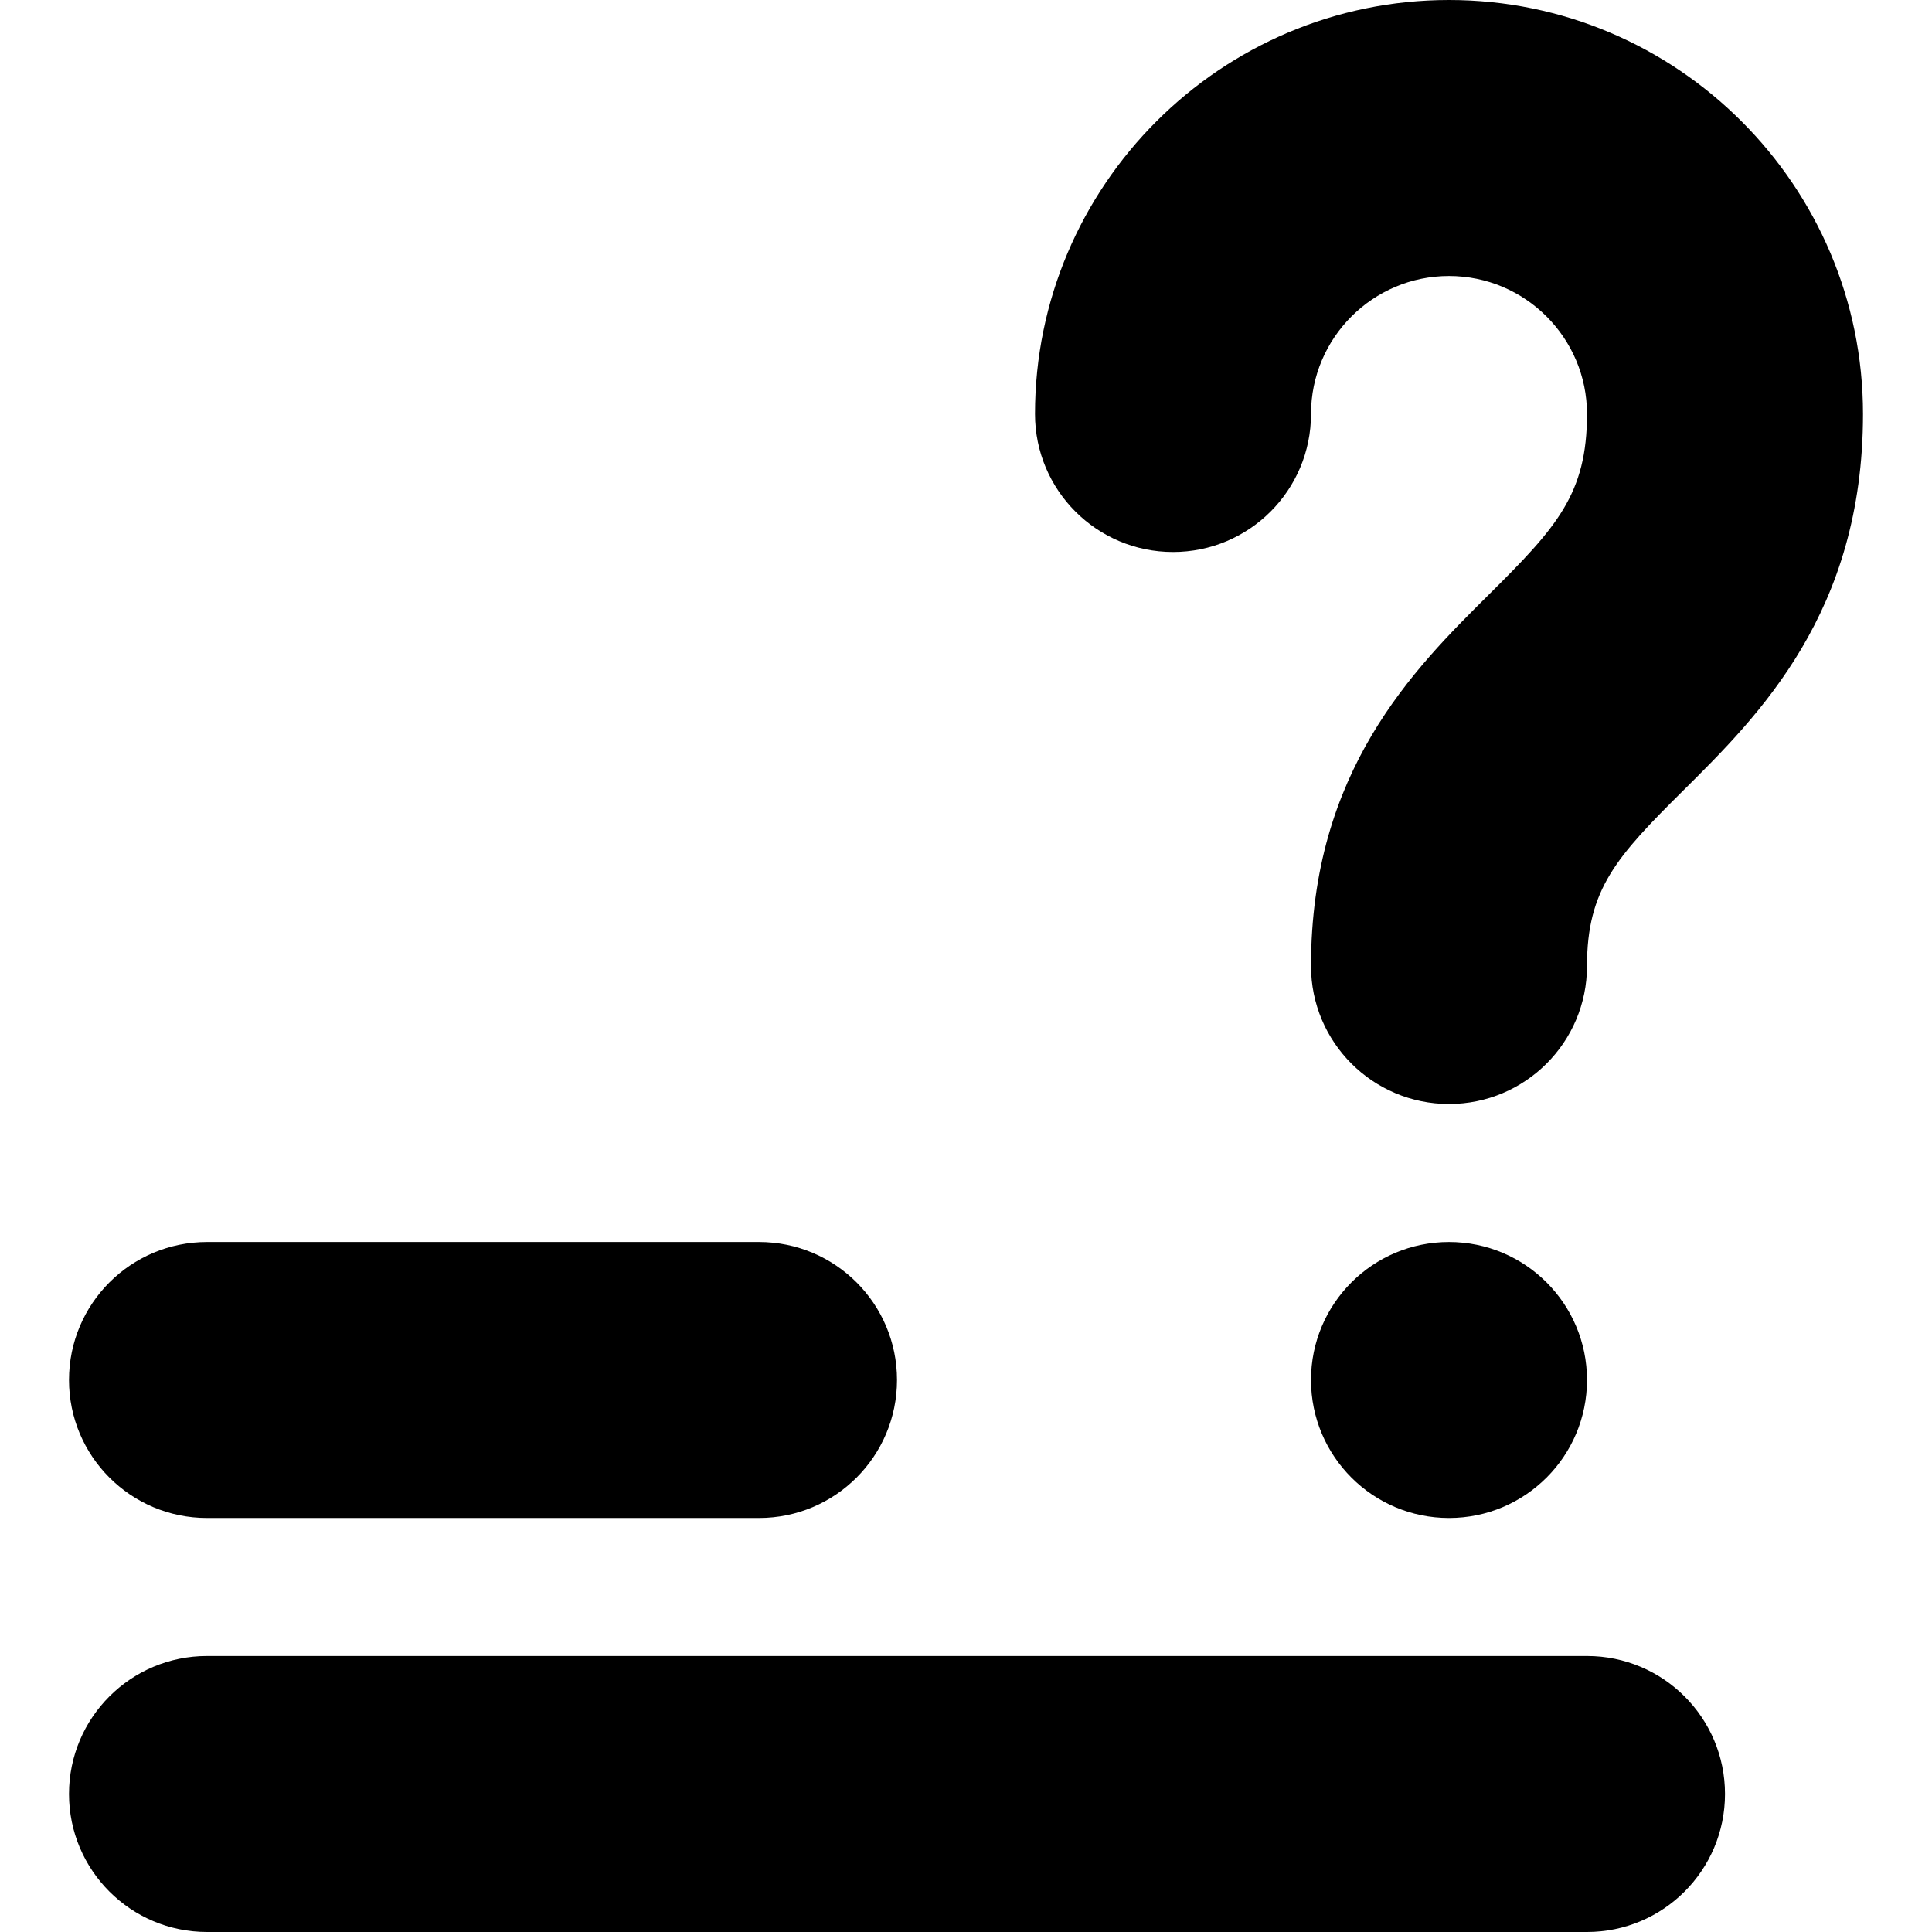
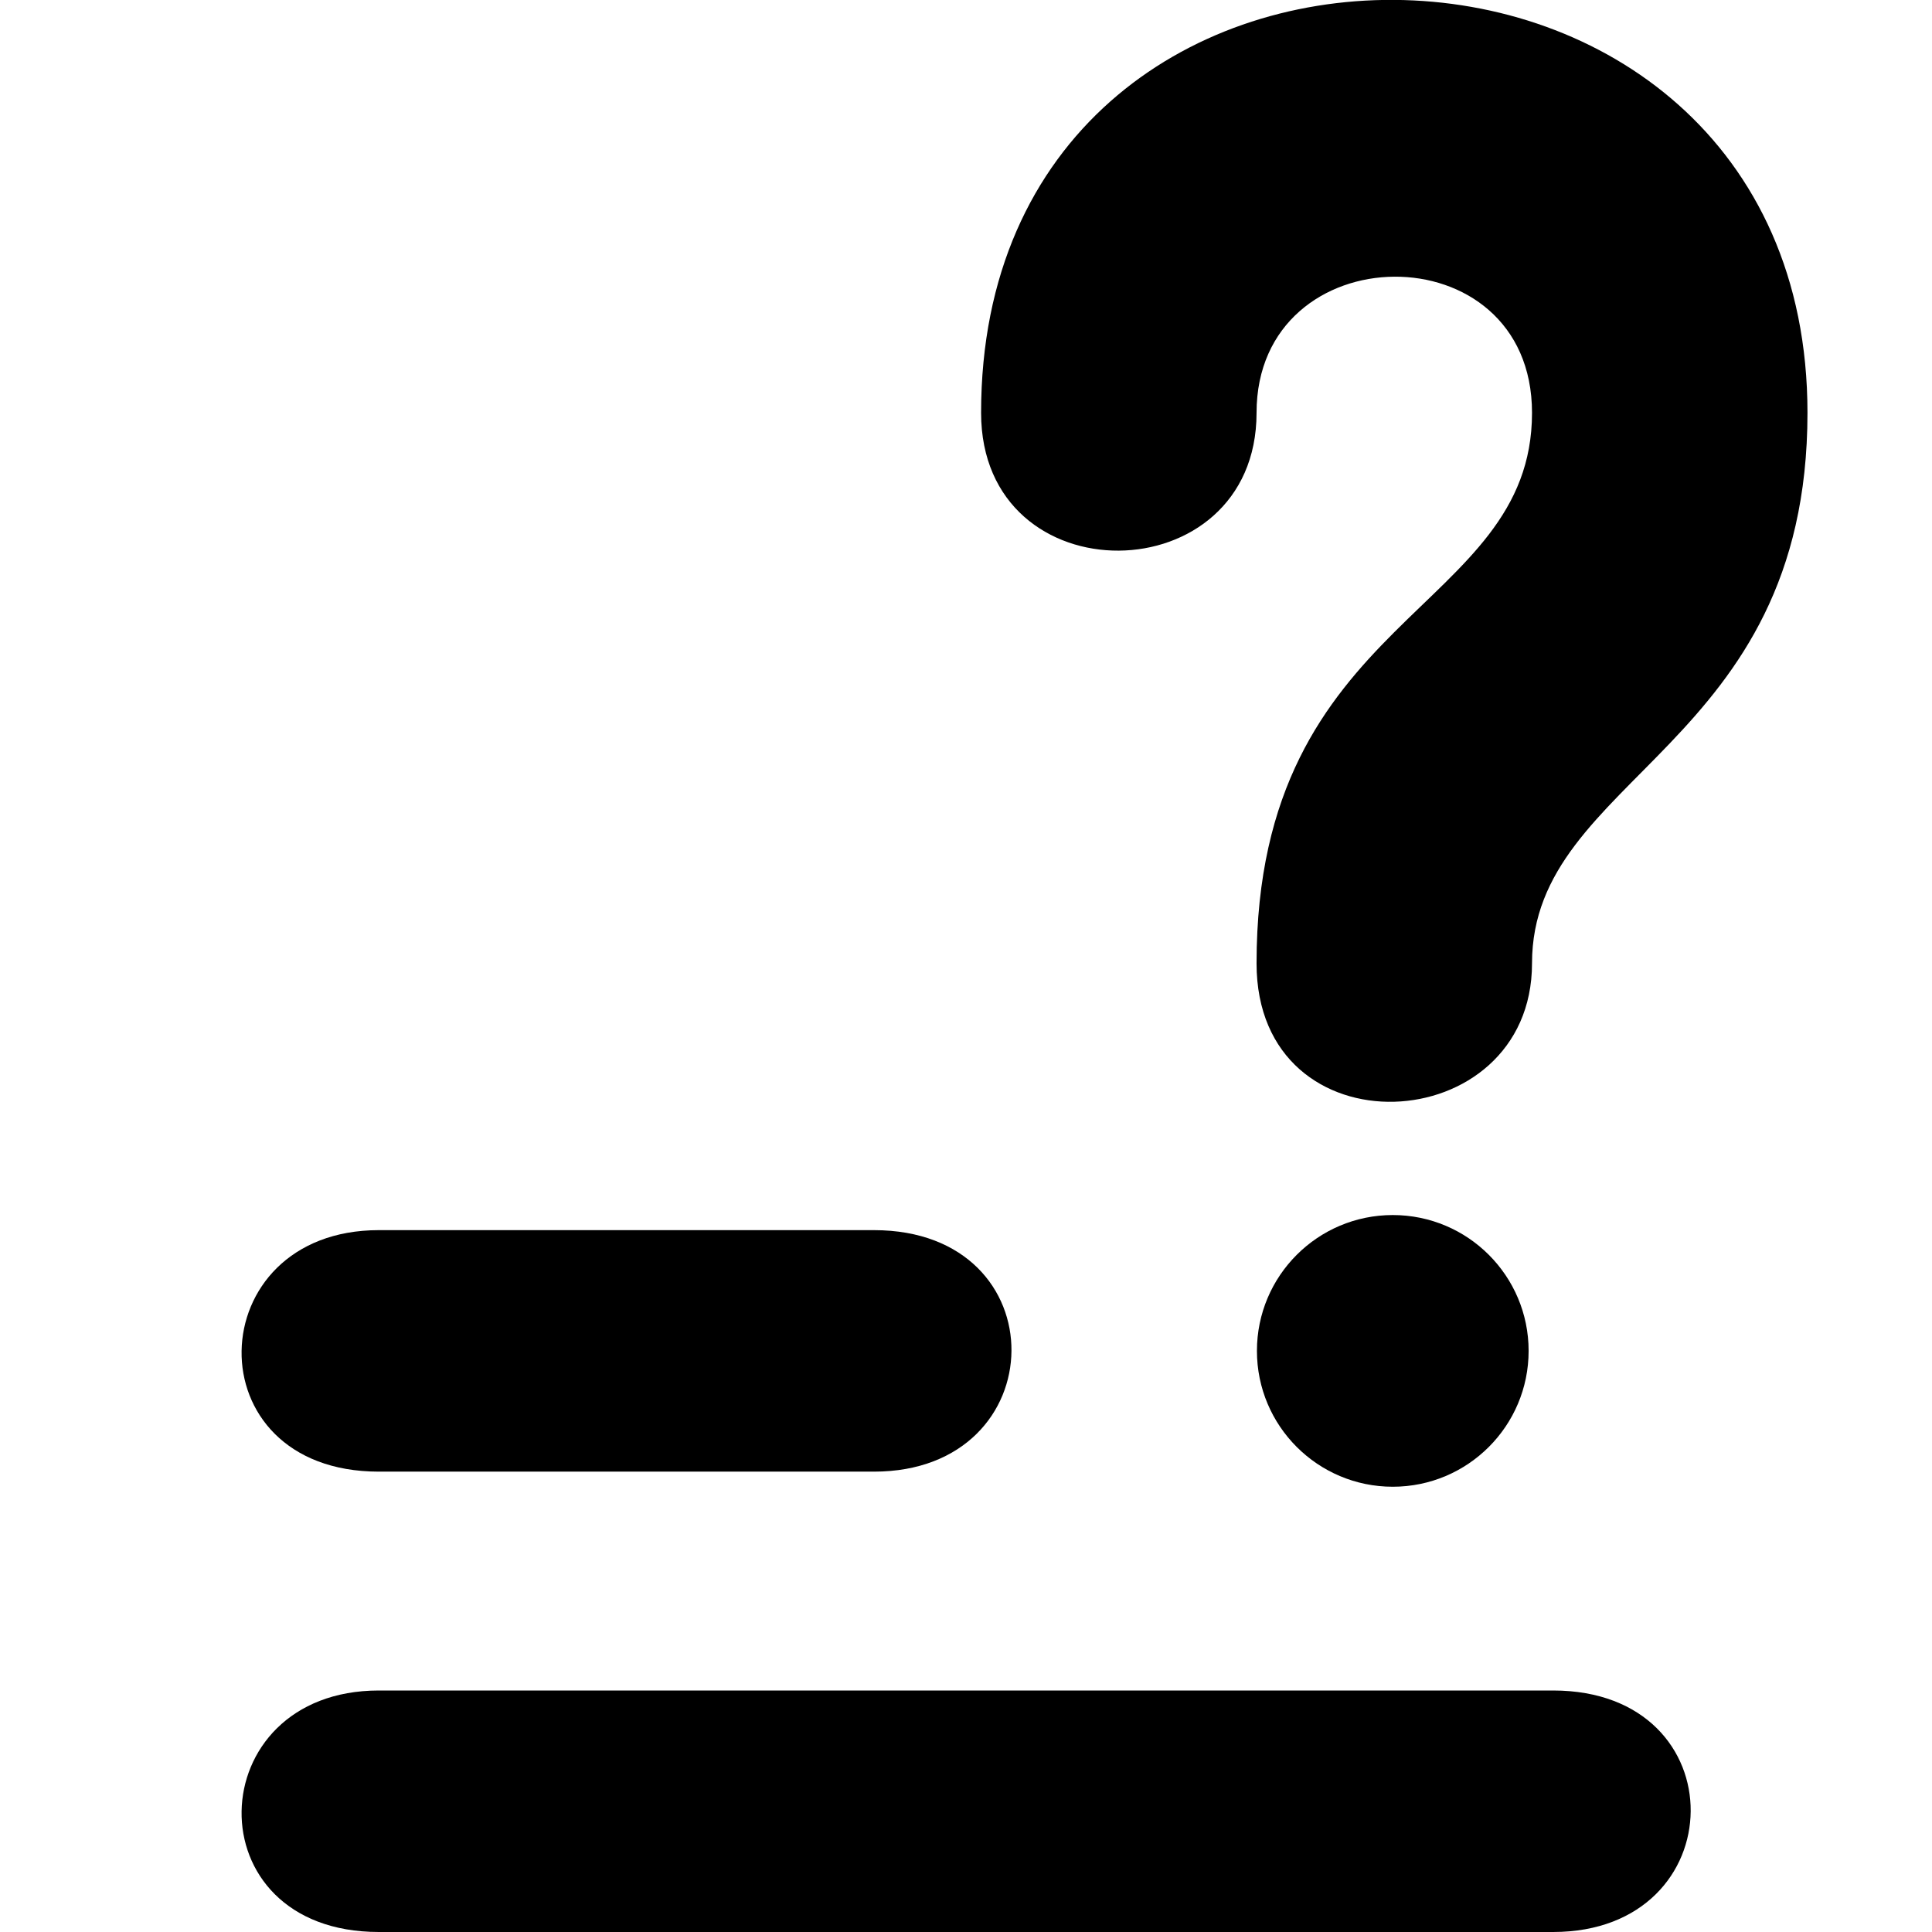
- <svg xmlns="http://www.w3.org/2000/svg" version="1.1" id="mark-as-question" width="512" height="512" x="0px" y="0px" viewBox="0 0 416 448" enable-background="new 0 0 416 448" xml:space="preserve">
-   <g>
-     <path class="lexicon-icon-outline" d="M256,128c17.673,0,32-14.327,32-32c0-17.645,14.355-32,32-32s32,14.355,32,32c0,18.517-6.967,26.209-22.725,41.843   C311.856,155.126,288,178.795,288,224c0,17.673,14.327,32,32,32s32-14.327,32-32c0-17.797,6.853-25.346,22.352-40.724   C391.929,165.837,416,141.955,416,96c0-52.935-43.065-96-96-96s-96,43.065-96,96C224,113.673,238.327,128,256,128z" />
-     <circle cx="320" cy="320" r="32" />
-     <path class="lexicon-icon-outline" d="M32,352h128c17.673,0,32-14.327,32-32s-14.327-32-32-32H32c-17.673,0-32,14.327-32,32S14.327,352,32,352z" />
-     <path class="lexicon-icon-outline" d="M352,384H32c-17.673,0-32,14.327-32,32s14.327,32,32,32h320c17.673,0,32-14.327,32-32S369.673,384,352,384z" />
-   </g>
+ <svg xmlns="http://www.w3.org/2000/svg" id="mark-as-question" viewBox="0 0 512 512">
+   <path class="lexicon-icon-outline mark-as-question-hook" d="M333,109.4c0-47.6,73-48.6,73,0c0,53.2-73,53.2-73,145.9c0,50.9,73,46.9,73,0c0-49.9,73-56.9,73-145.9c0-144.4-219-147.4-219,0C260,158.6,333,157.6,333,109.4z" />
+   <path class="lexicon-icon-outline mark-as-question-item-1" d="M100.4,390h131.2c48.1,0,49.1-64,0-64H100.4C52.9,326,50.9,390,100.4,390z" />
+   <path class="lexicon-icon-outline mark-as-question-item-2" d="M100.4,512h311.2c48.1,0,49.1-64,0-64H100.4C52.9,448,50.9,512,100.4,512z" />
+   <circle class="lexicon-icon-outline mark-as-question-dot" cx="369.1" cy="358" r="36" />
</svg>
